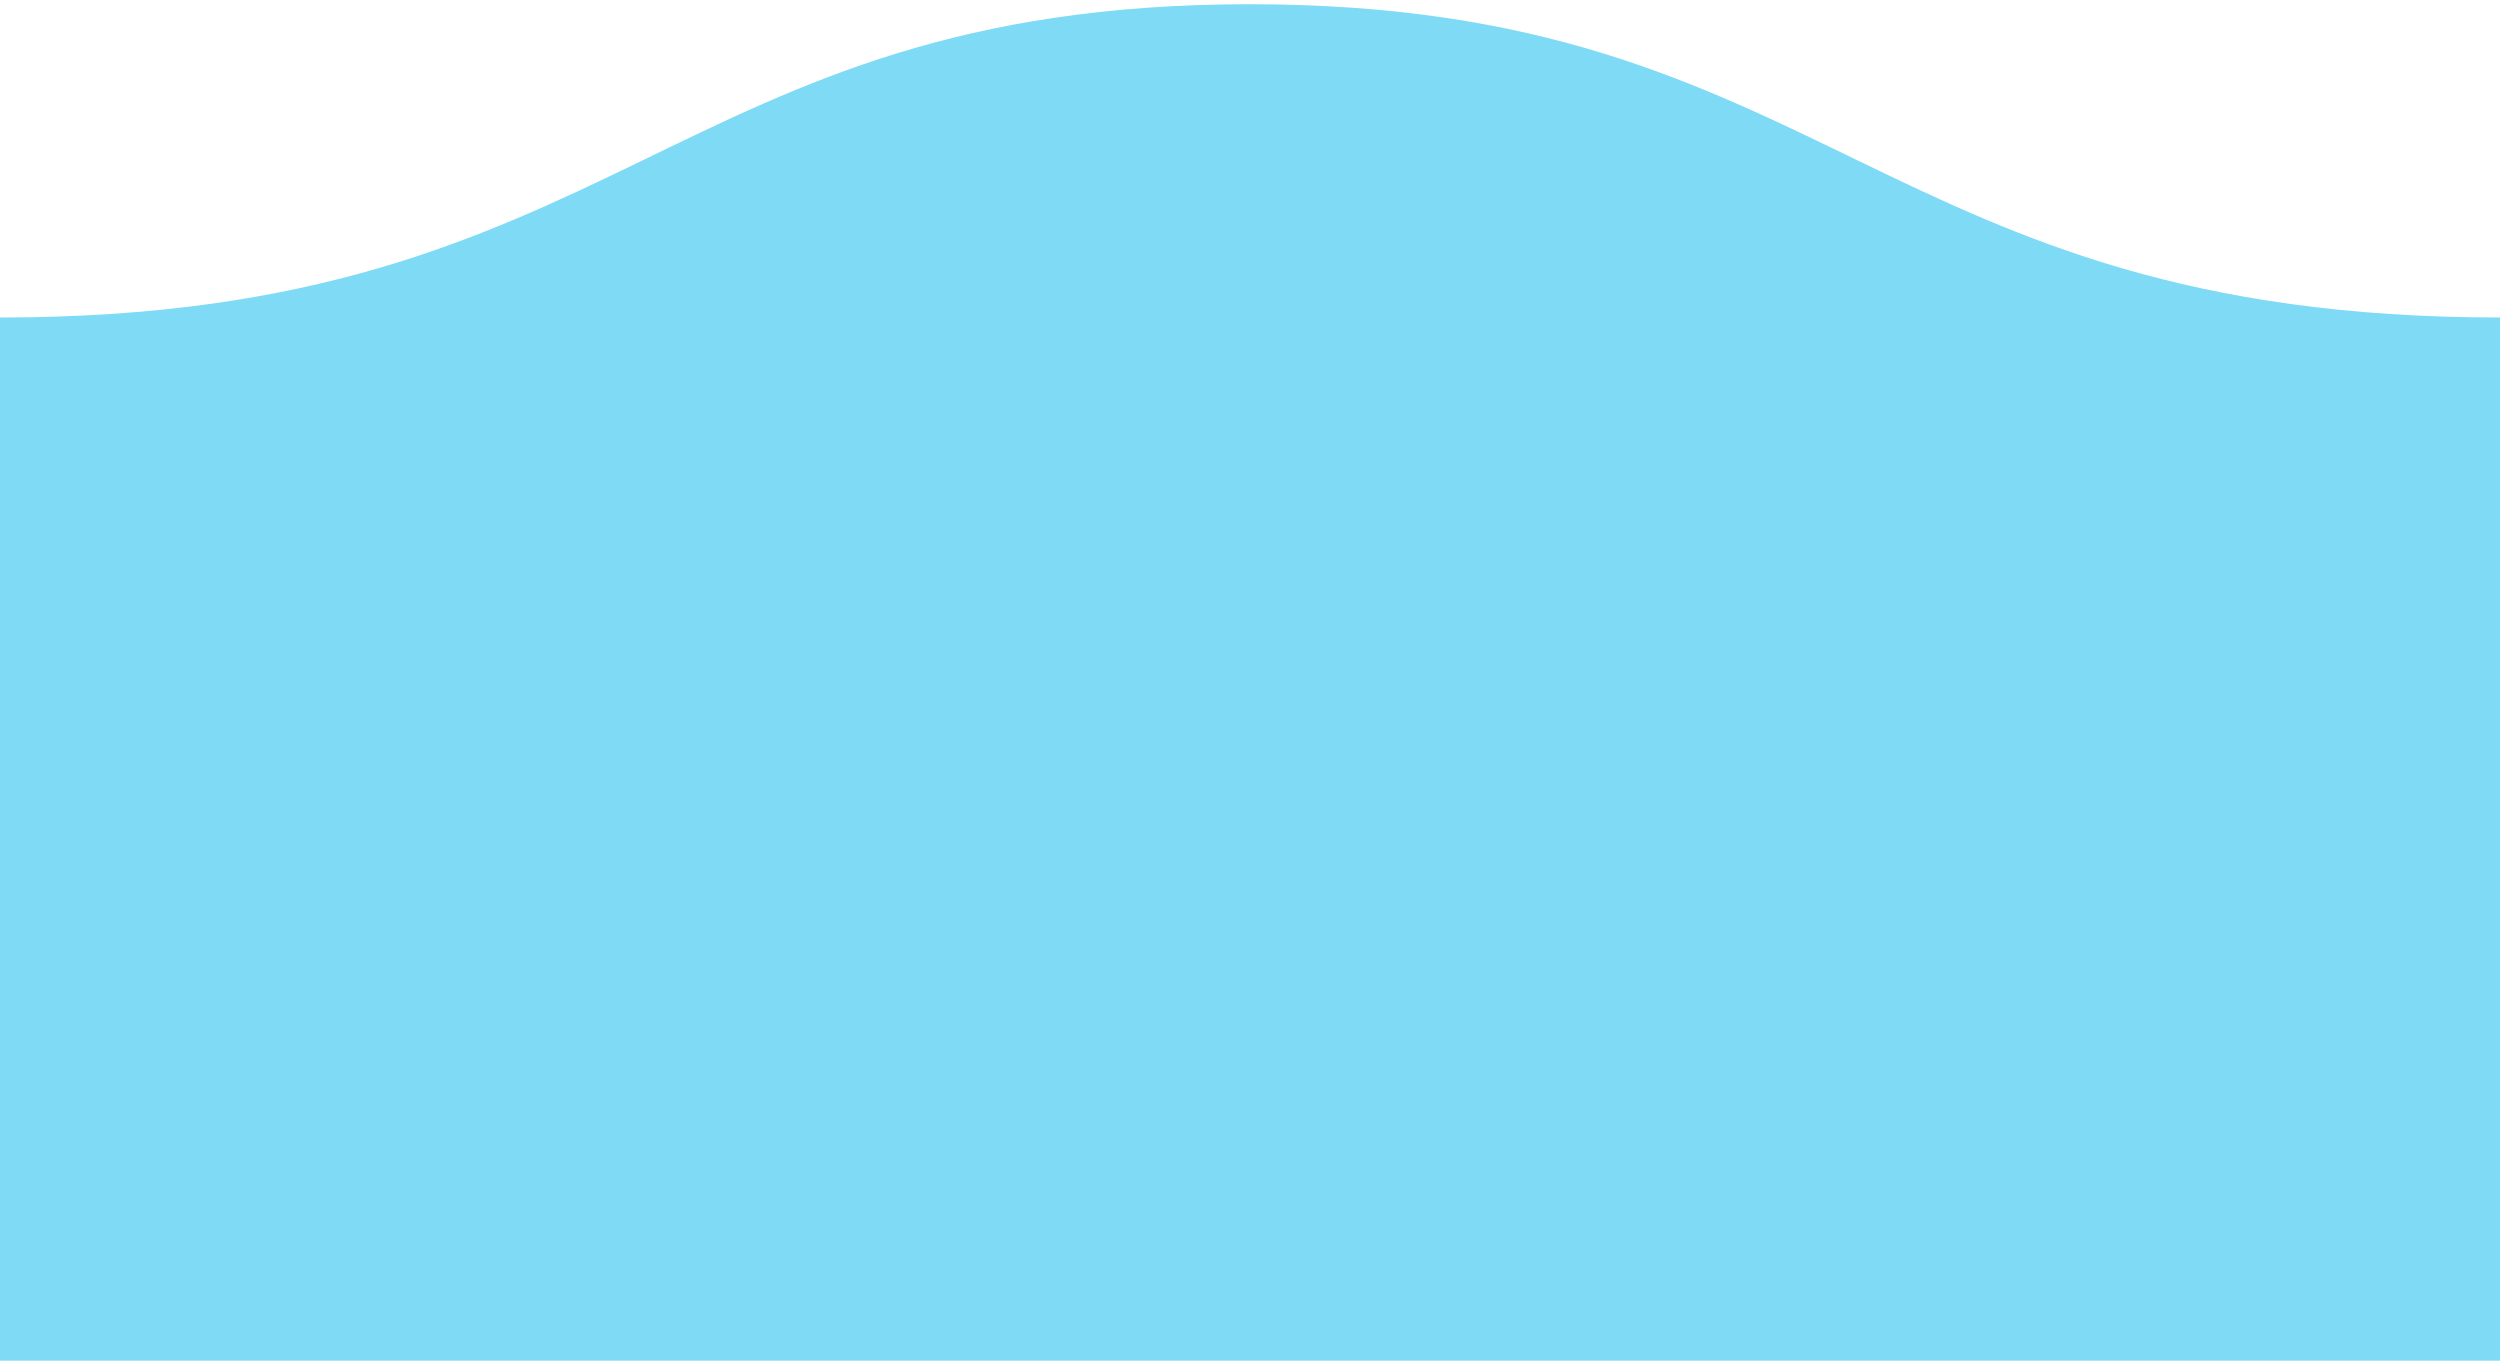
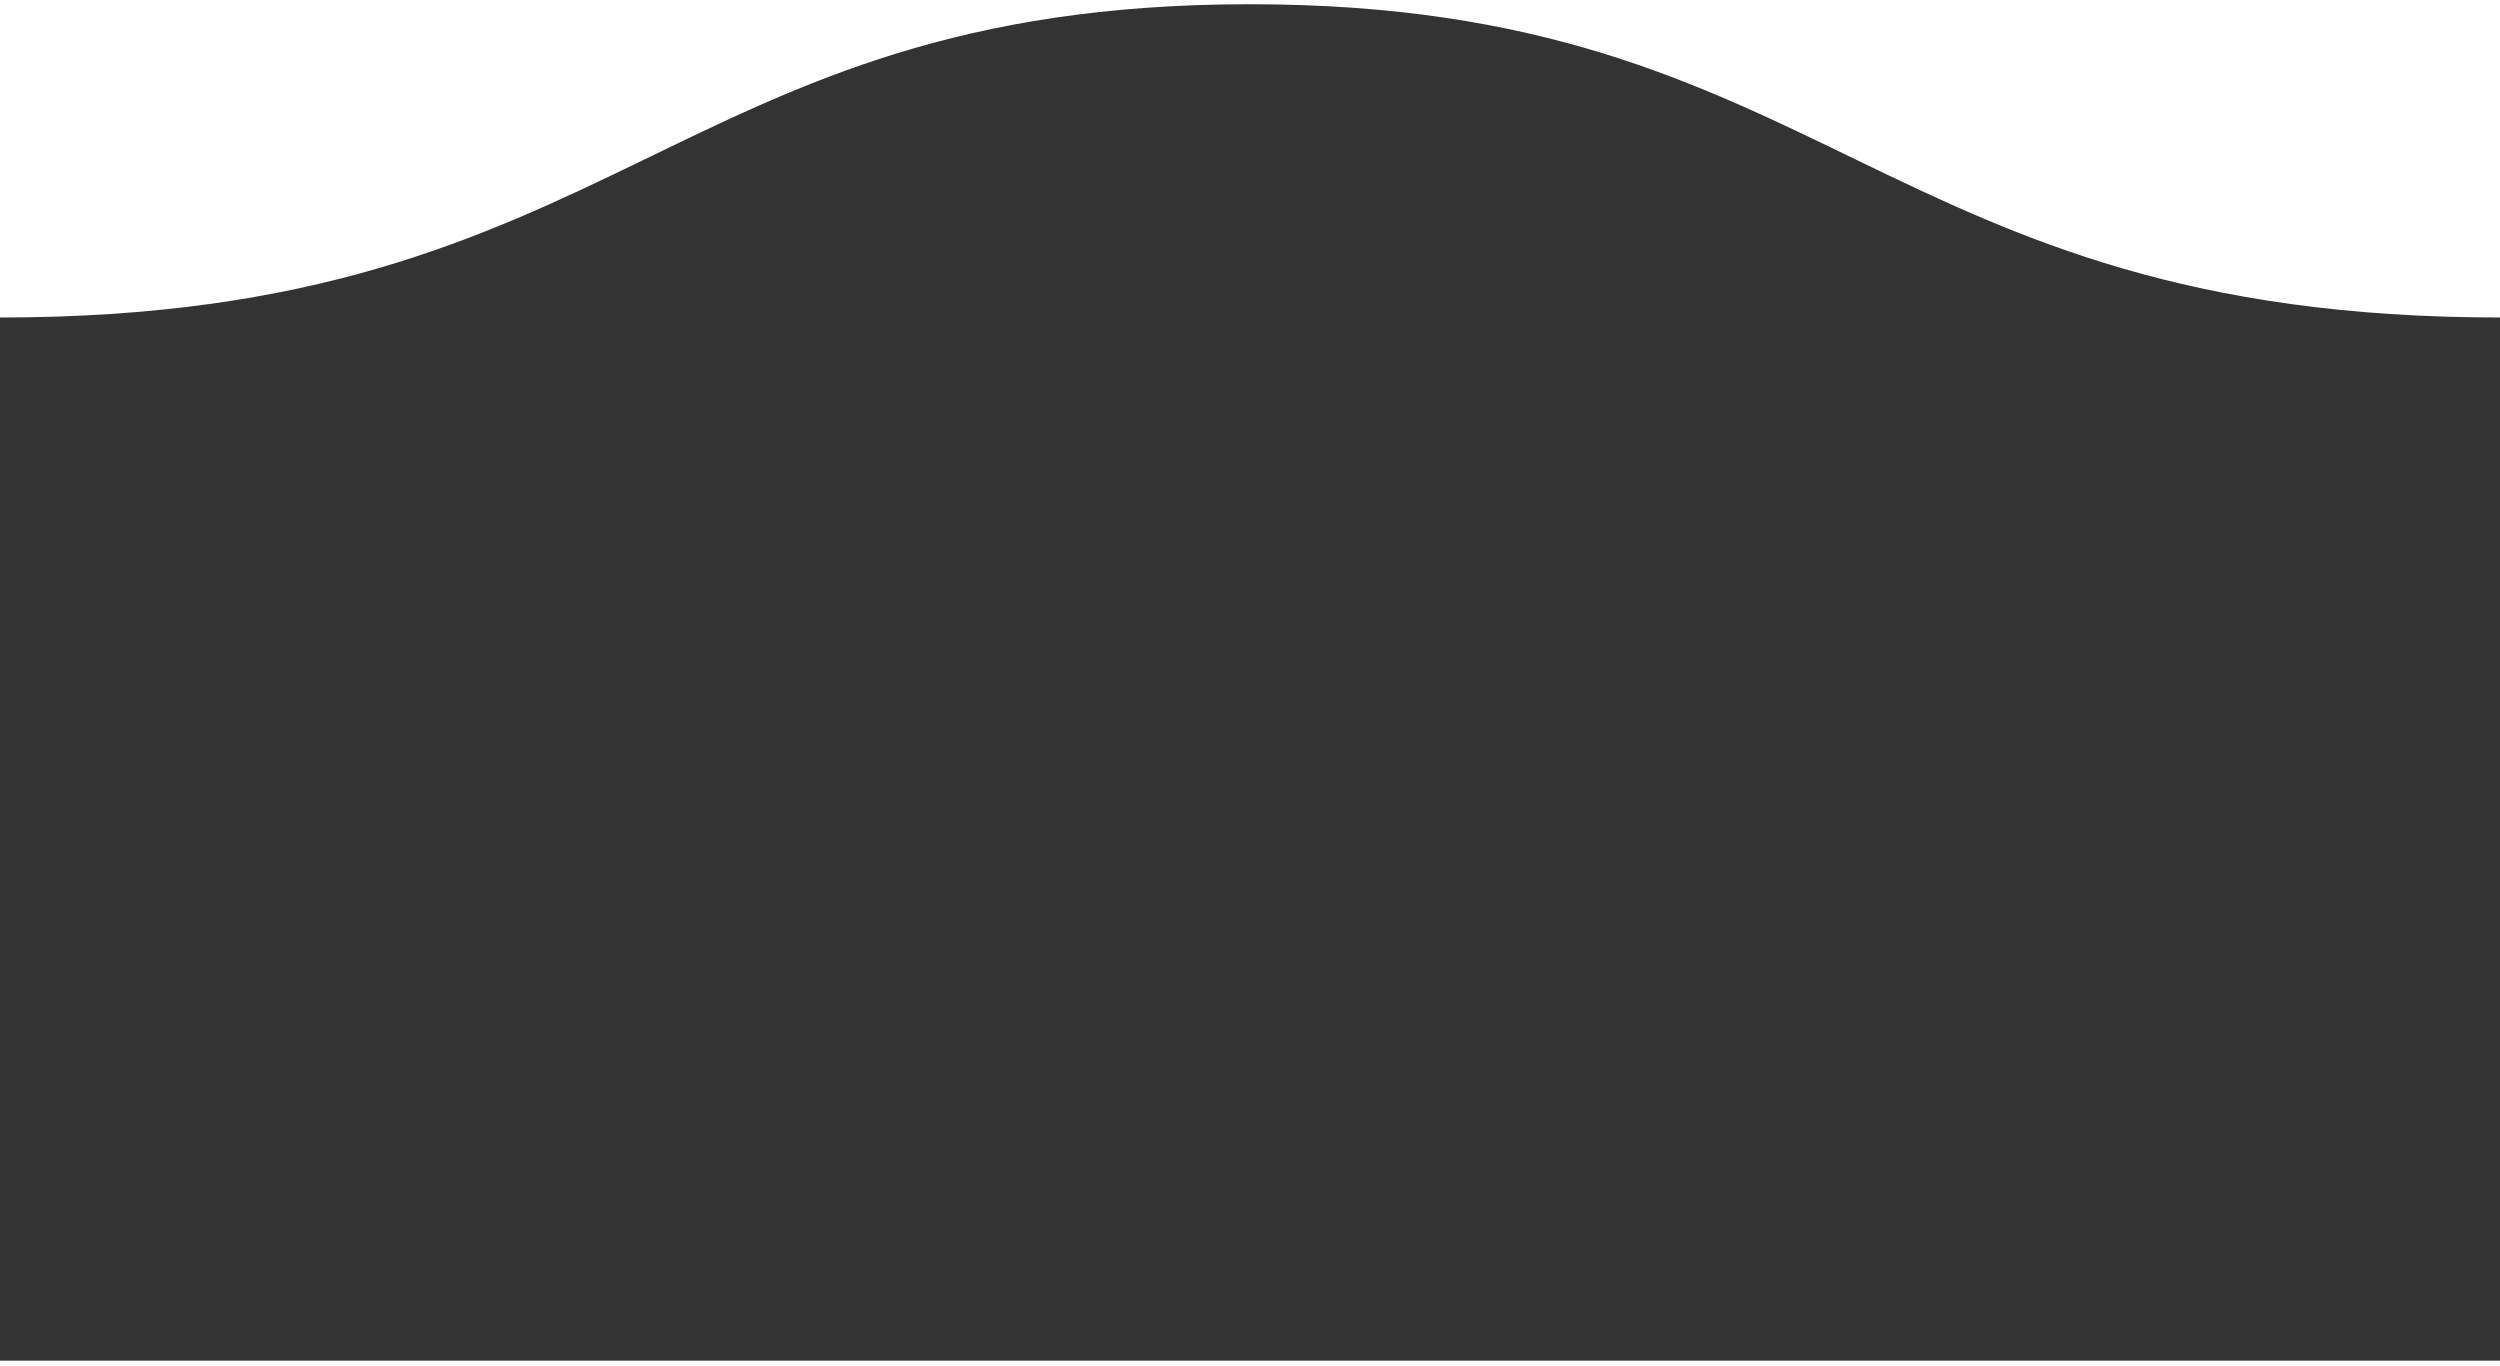
<svg xmlns="http://www.w3.org/2000/svg" version="1.1" id="Layer_1" x="0px" y="0px" width="152px" height="83px" viewBox="0 0 153 83" enable-background="new 0 0 153 83" xml:space="preserve">
-   <path fill="#7fdaf6" d="M-0.001,83L-0.001,83V19.158c38.245,0,40.96-19.172,76.489-19.172c35.561,0,38.277,19.172,76.521,19.172l0,0  v10.596V83H-0.001z" />
+   <path fill="#333" d="M-0.001,83L-0.001,83V19.158c38.245,0,40.96-19.172,76.489-19.172c35.561,0,38.277,19.172,76.521,19.172l0,0  v10.596V83H-0.001z" />
</svg>
